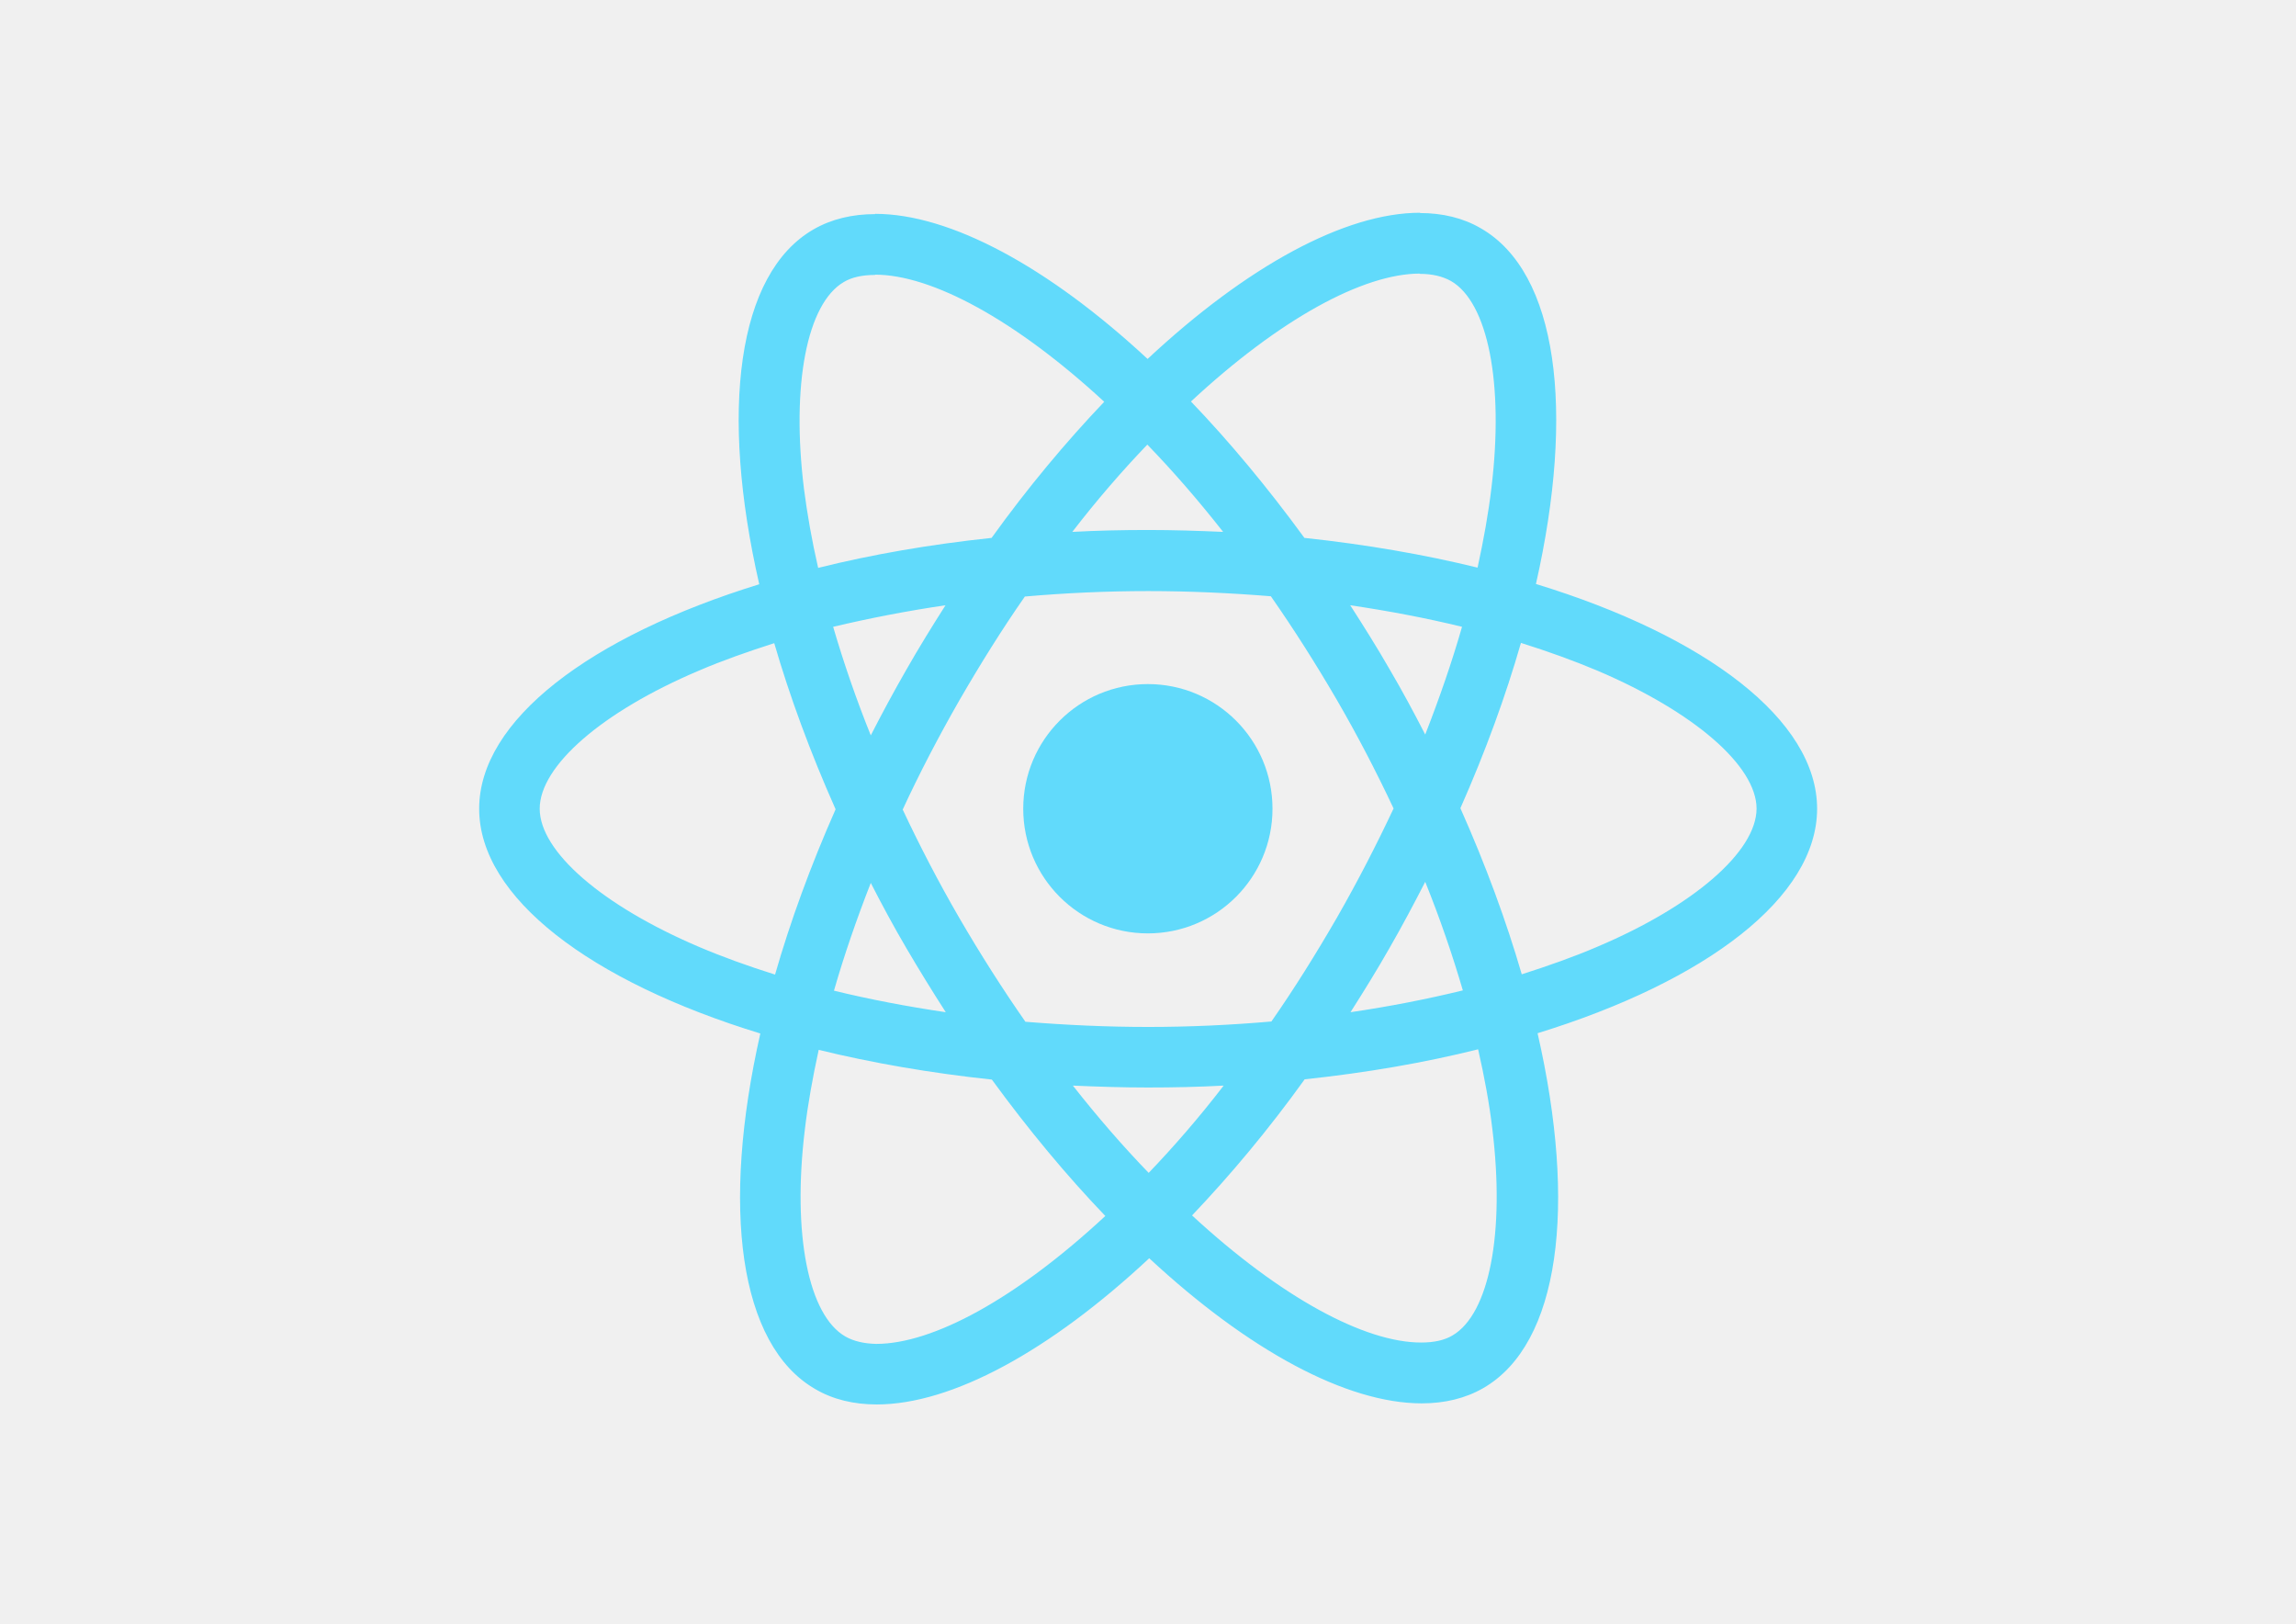
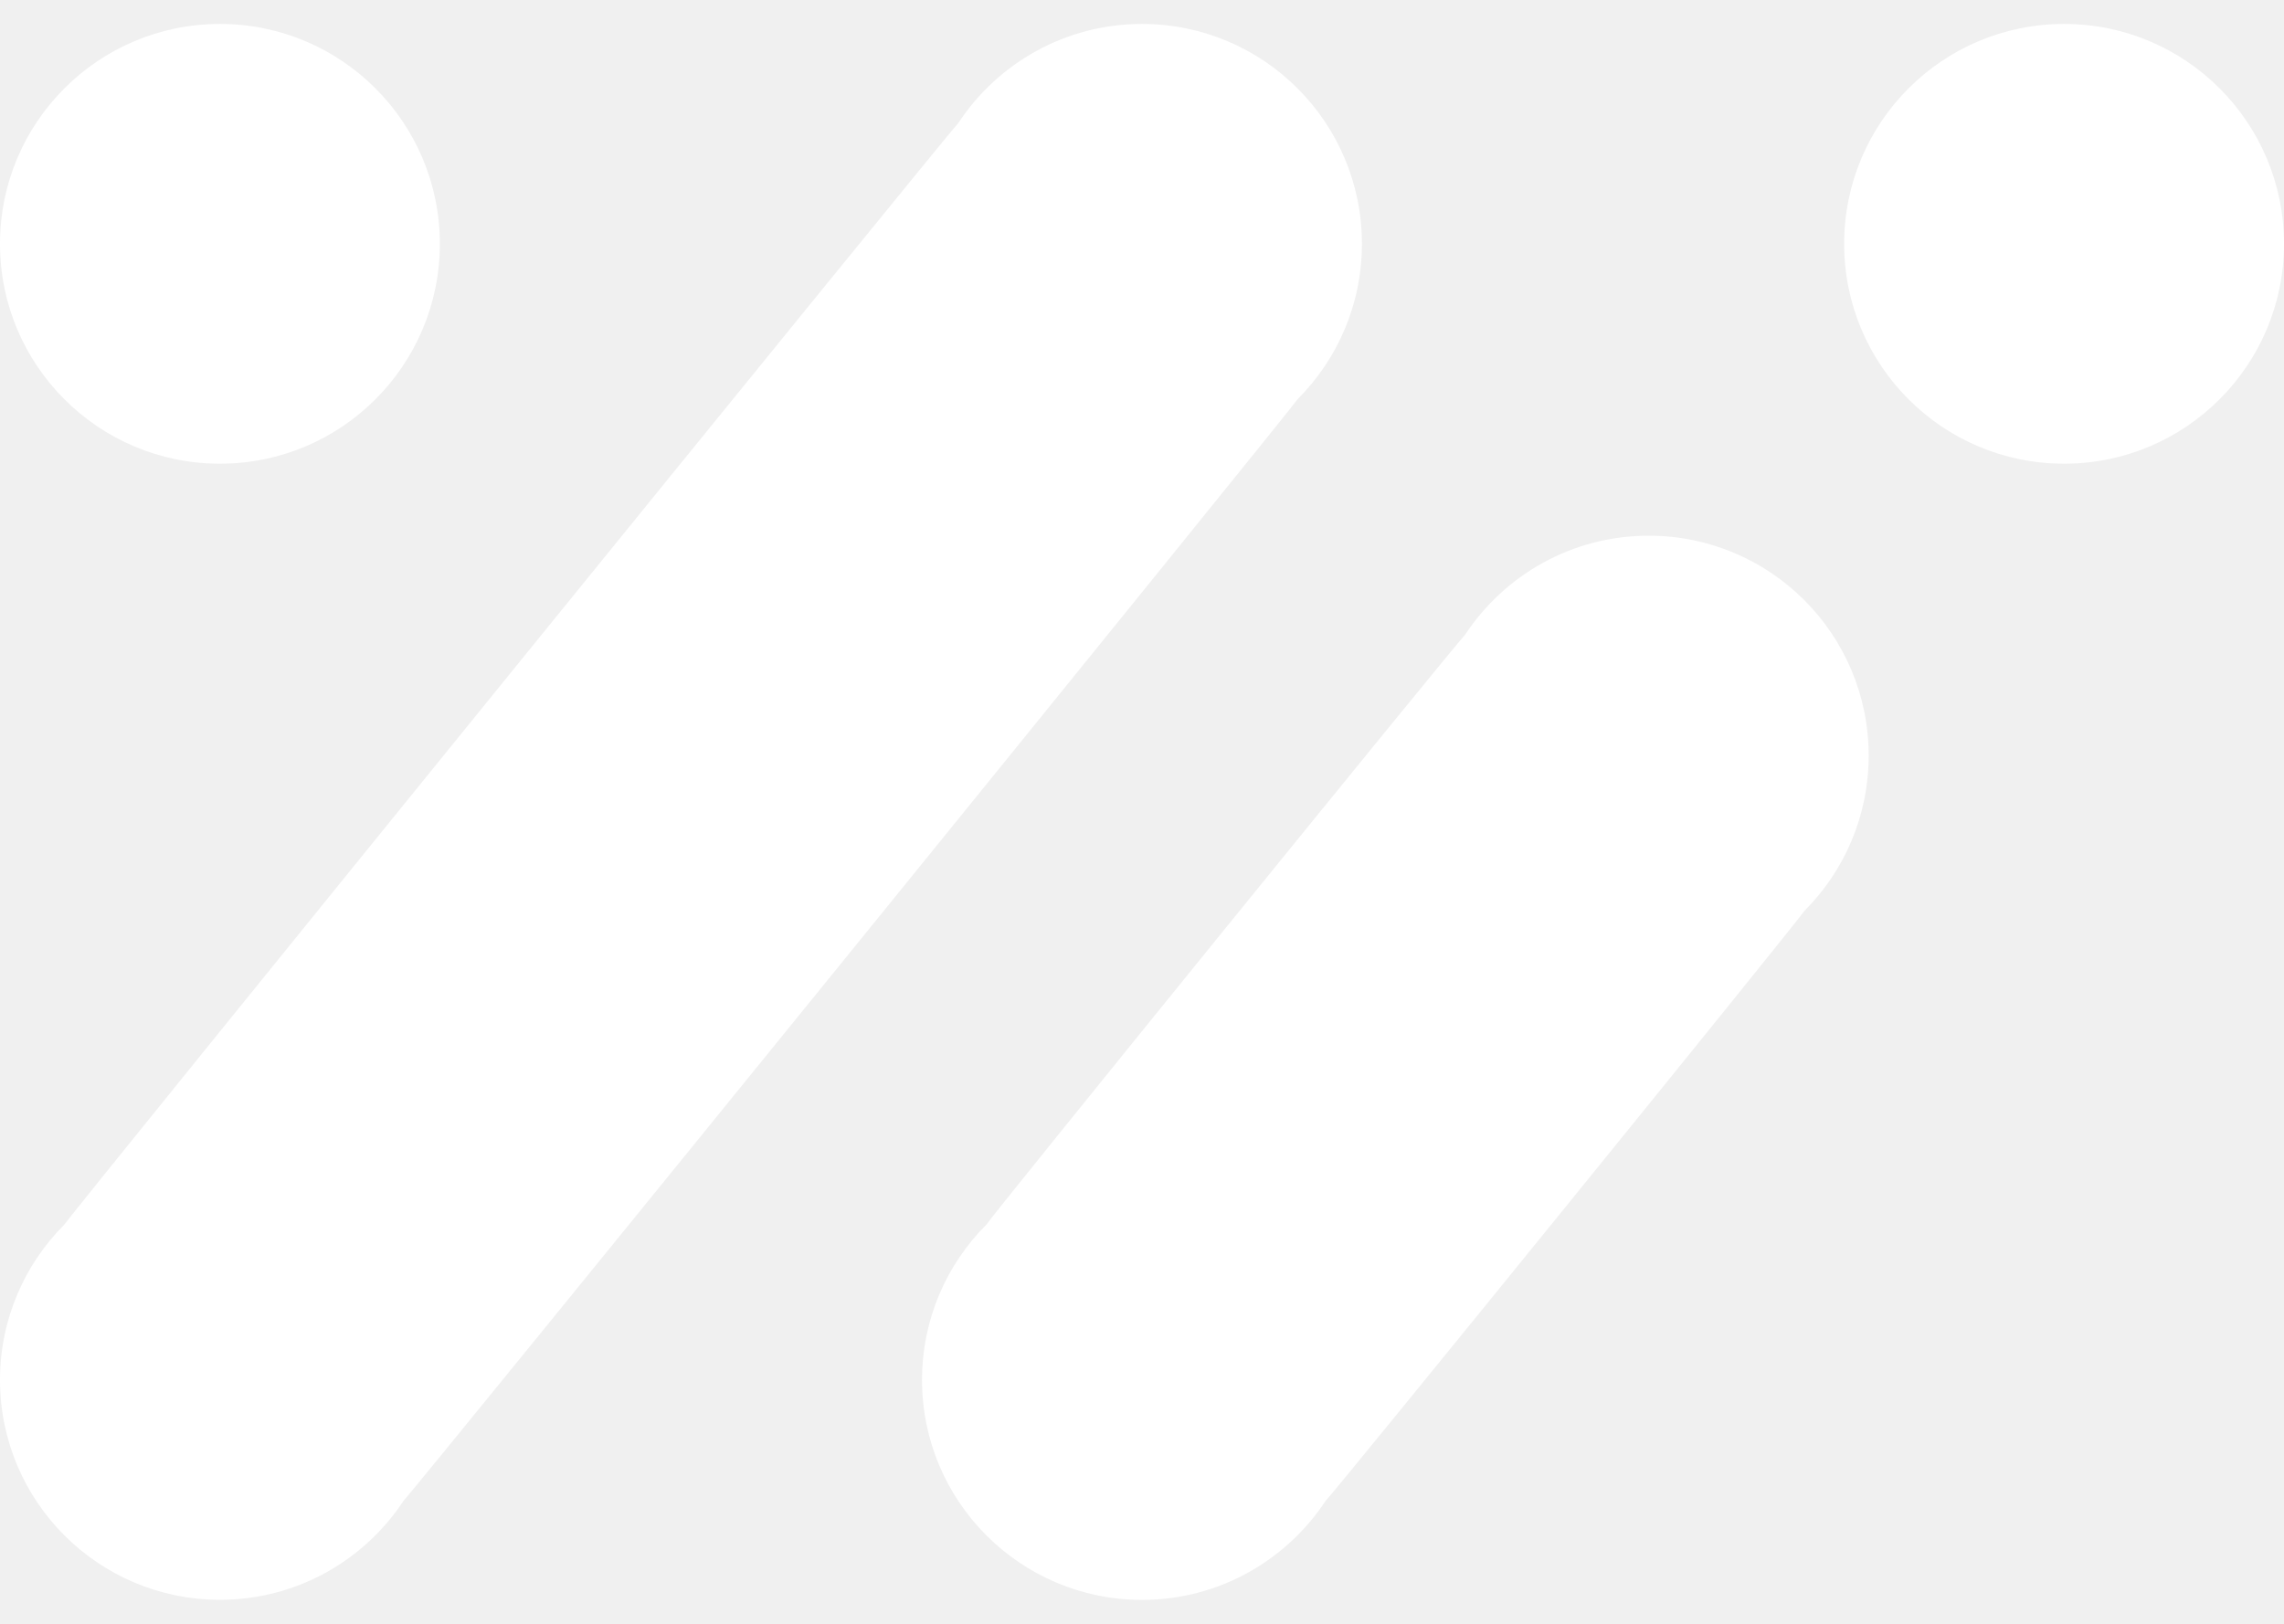
- <svg xmlns="http://www.w3.org/2000/svg" viewBox="0 0 841.9 595.3">
-   <g fill="#61DAFB">
-     <path d="M666.3 296.5c0-32.5-40.7-63.3-103.1-82.4 14.4-63.6 8-114.2-20.2-130.4-6.5-3.8-14.1-5.6-22.4-5.6v22.3c4.6 0 8.3.9 11.4 2.6 13.6 7.8 19.5 37.5 14.9 75.7-1.1 9.4-2.9 19.3-5.1 29.4-19.6-4.8-41-8.5-63.5-10.9-13.5-18.5-27.5-35.3-41.6-50 32.6-30.3 63.2-46.9 84-46.9V78c-27.5 0-63.5 19.6-99.9 53.6-36.4-33.8-72.4-53.2-99.9-53.2v22.3c20.7 0 51.4 16.5 84 46.6-14 14.7-28 31.4-41.3 49.9-22.6 2.4-44 6.1-63.6 11-2.3-10-4-19.7-5.2-29-4.7-38.2 1.1-67.9 14.6-75.8 3-1.8 6.9-2.6 11.5-2.6V78.5c-8.4 0-16 1.8-22.6 5.6-28.1 16.2-34.4 66.7-19.9 130.1-62.2 19.2-102.7 49.9-102.7 82.3 0 32.5 40.7 63.3 103.1 82.4-14.4 63.6-8 114.2 20.2 130.4 6.5 3.8 14.1 5.6 22.5 5.6 27.5 0 63.5-19.6 99.9-53.6 36.4 33.8 72.4 53.2 99.9 53.2 8.4 0 16-1.8 22.6-5.6 28.1-16.2 34.4-66.7 19.9-130.1 62-19.1 102.5-49.9 102.5-82.3zm-130.2-66.7c-3.7 12.9-8.3 26.2-13.5 39.5-4.1-8-8.4-16-13.1-24-4.6-8-9.5-15.8-14.4-23.4 14.2 2.1 27.9 4.7 41 7.9zm-45.8 106.5c-7.8 13.5-15.8 26.3-24.1 38.2-14.9 1.3-30 2-45.2 2-15.1 0-30.2-.7-45-1.9-8.3-11.9-16.4-24.6-24.2-38-7.6-13.1-14.5-26.4-20.8-39.8 6.2-13.4 13.2-26.8 20.7-39.9 7.8-13.5 15.8-26.3 24.1-38.2 14.9-1.3 30-2 45.2-2 15.1 0 30.2.7 45 1.9 8.3 11.9 16.4 24.6 24.2 38 7.6 13.1 14.5 26.4 20.8 39.8-6.3 13.4-13.2 26.8-20.7 39.9zm32.3-13c5.4 13.4 10 26.8 13.8 39.8-13.1 3.2-26.9 5.9-41.2 8 4.9-7.7 9.8-15.6 14.4-23.7 4.6-8 8.9-16.1 13-24.1zM421.2 430c-9.3-9.6-18.6-20.3-27.8-32 9 .4 18.2.7 27.5.7 9.4 0 18.7-.2 27.8-.7-9 11.7-18.3 22.4-27.5 32zm-74.4-58.9c-14.2-2.1-27.9-4.7-41-7.9 3.7-12.9 8.3-26.2 13.5-39.5 4.1 8 8.4 16 13.1 24 4.7 8 9.5 15.8 14.4 23.4zM420.7 163c9.3 9.6 18.6 20.3 27.8 32-9-.4-18.2-.7-27.5-.7-9.4 0-18.7.2-27.8.7 9-11.7 18.3-22.4 27.5-32zm-74 58.9c-4.9 7.7-9.8 15.6-14.4 23.7-4.6 8-8.9 16-13 24-5.4-13.4-10-26.8-13.8-39.8 13.1-3.1 26.9-5.8 41.2-7.9zm-90.5 125.2c-35.4-15.1-58.3-34.9-58.3-50.6 0-15.7 22.9-35.6 58.3-50.6 8.6-3.7 18-7 27.7-10.1 5.7 19.6 13.2 40 22.5 60.9-9.2 20.8-16.6 41.1-22.2 60.6-9.9-3.1-19.3-6.5-28-10.2zM310 490c-13.6-7.8-19.5-37.5-14.9-75.7 1.1-9.4 2.9-19.3 5.1-29.4 19.6 4.8 41 8.5 63.5 10.9 13.5 18.5 27.5 35.3 41.6 50-32.6 30.3-63.2 46.9-84 46.9-4.5-.1-8.3-1-11.3-2.7zm237.2-76.2c4.7 38.2-1.1 67.9-14.6 75.8-3 1.8-6.9 2.6-11.5 2.6-20.7 0-51.4-16.5-84-46.6 14-14.7 28-31.4 41.3-49.9 22.6-2.4 44-6.1 63.6-11 2.3 10.1 4.1 19.8 5.2 29.1zm38.5-66.7c-8.6 3.7-18 7-27.7 10.1-5.7-19.6-13.2-40-22.5-60.9 9.2-20.8 16.6-41.1 22.2-60.6 9.9 3.1 19.3 6.5 28.1 10.2 35.4 15.1 58.3 34.9 58.3 50.6-.1 15.7-23 35.6-58.4 50.6zM320.8 78.4z" />
-     <circle cx="420.9" cy="296.5" r="45.7" />
-     <path d="M520.5 78.1z" />
-   </g>
+ <svg xmlns="http://www.w3.org/2000/svg" width="45" height="32" viewBox="0 0 45 32" fill="none">
+   <path d="M25.568 7.865C26.349 7.081 26.833 6 26.833 4.805C26.833 2.412 24.893 0.472 22.5 0.472C20.987 0.472 19.657 1.248 18.882 2.423C18.676 2.63 1.427 23.89 1.266 24.134C0.484 24.918 0 26 0 27.194C0 29.587 1.94 31.527 4.333 31.527C5.846 31.527 7.176 30.751 7.951 29.576C8.157 29.369 25.406 8.109 25.568 7.865Z" fill="white" />
+   <path d="M35.548 17.954C36.332 17.169 36.817 16.087 36.817 14.89C36.817 12.497 34.877 10.557 32.484 10.557C30.97 10.557 29.64 11.334 28.865 12.51C28.657 12.718 19.597 23.886 19.435 24.132C18.651 24.916 18.166 25.999 18.166 27.195C18.166 29.588 20.107 31.529 22.5 31.529C24.013 31.529 25.344 30.751 26.119 29.575C26.326 29.368 35.386 18.2 35.548 17.954Z" fill="white" />
+   <path d="M45 4.805C45 7.198 43.06 9.138 40.667 9.138C38.273 9.138 36.334 7.198 36.334 4.805C36.334 2.412 38.273 0.472 40.667 0.472C43.06 0.472 45 2.412 45 4.805Z" fill="white" />
+   <path d="M8.666 4.805C8.666 7.198 6.726 9.138 4.333 9.138C1.94 9.138 0 7.198 0 4.805C0 2.412 1.94 0.472 4.333 0.472C6.726 0.472 8.666 2.412 8.666 4.805Z" fill="white" />
</svg>
